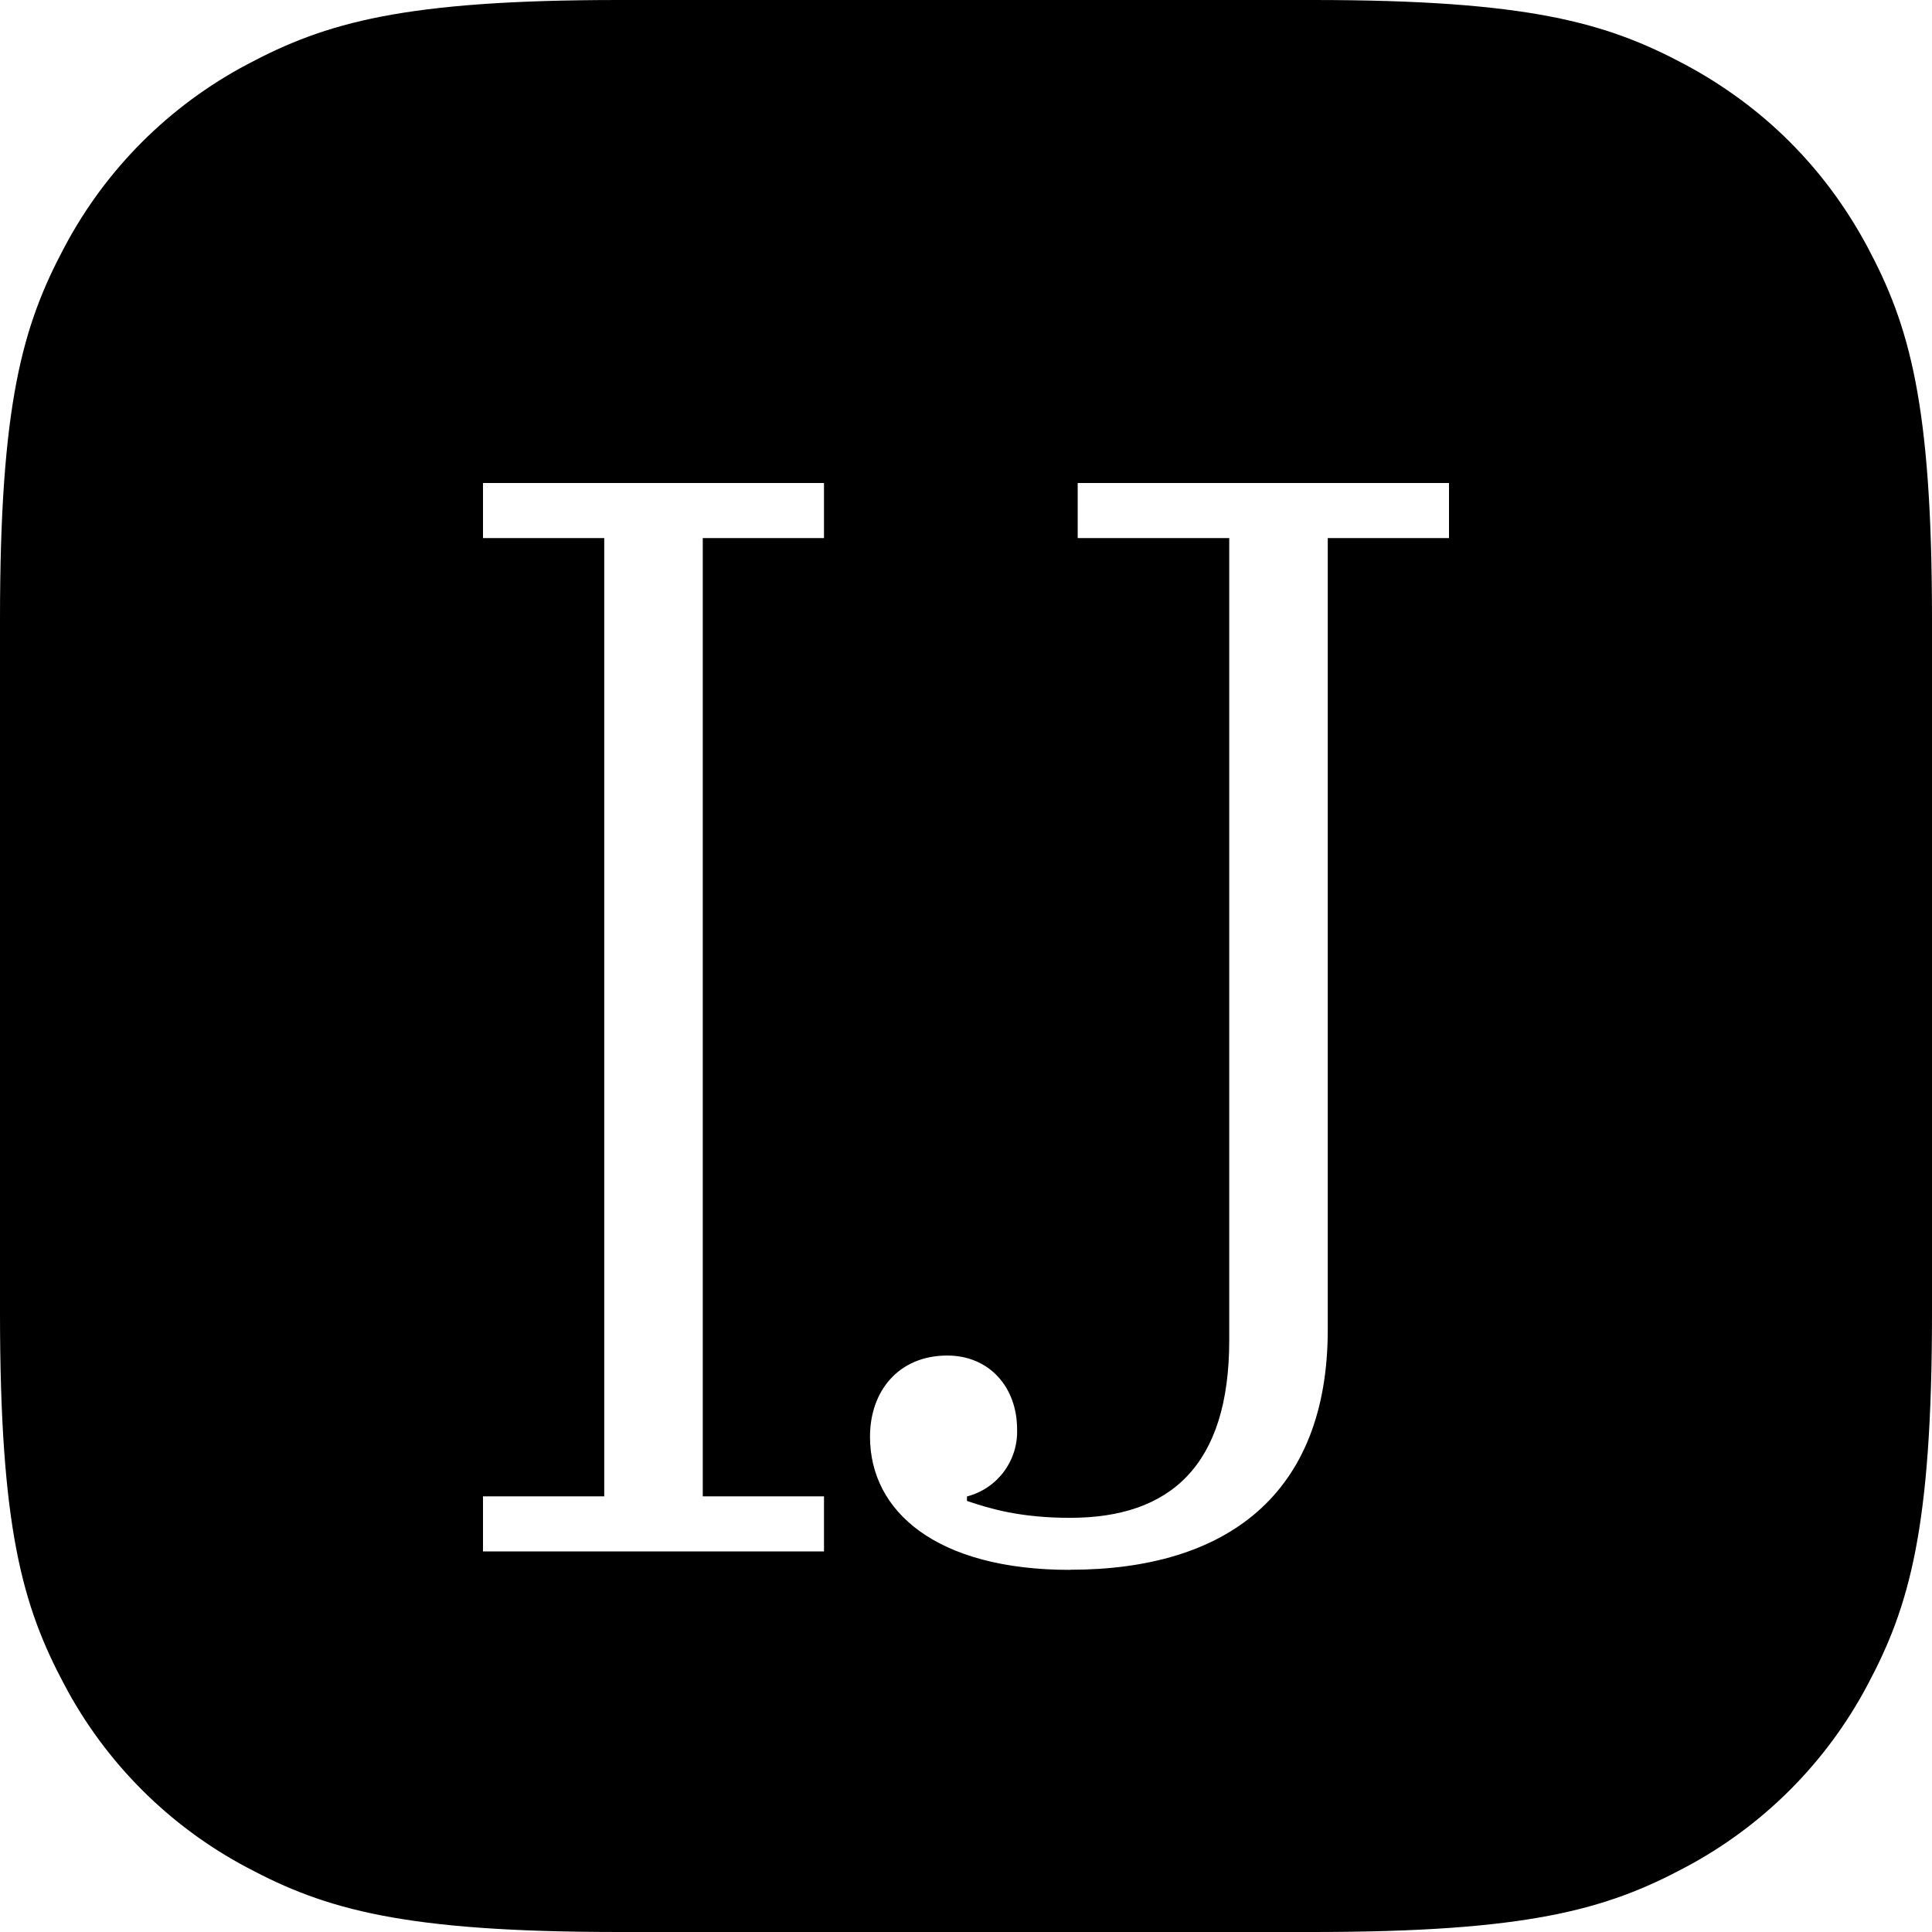
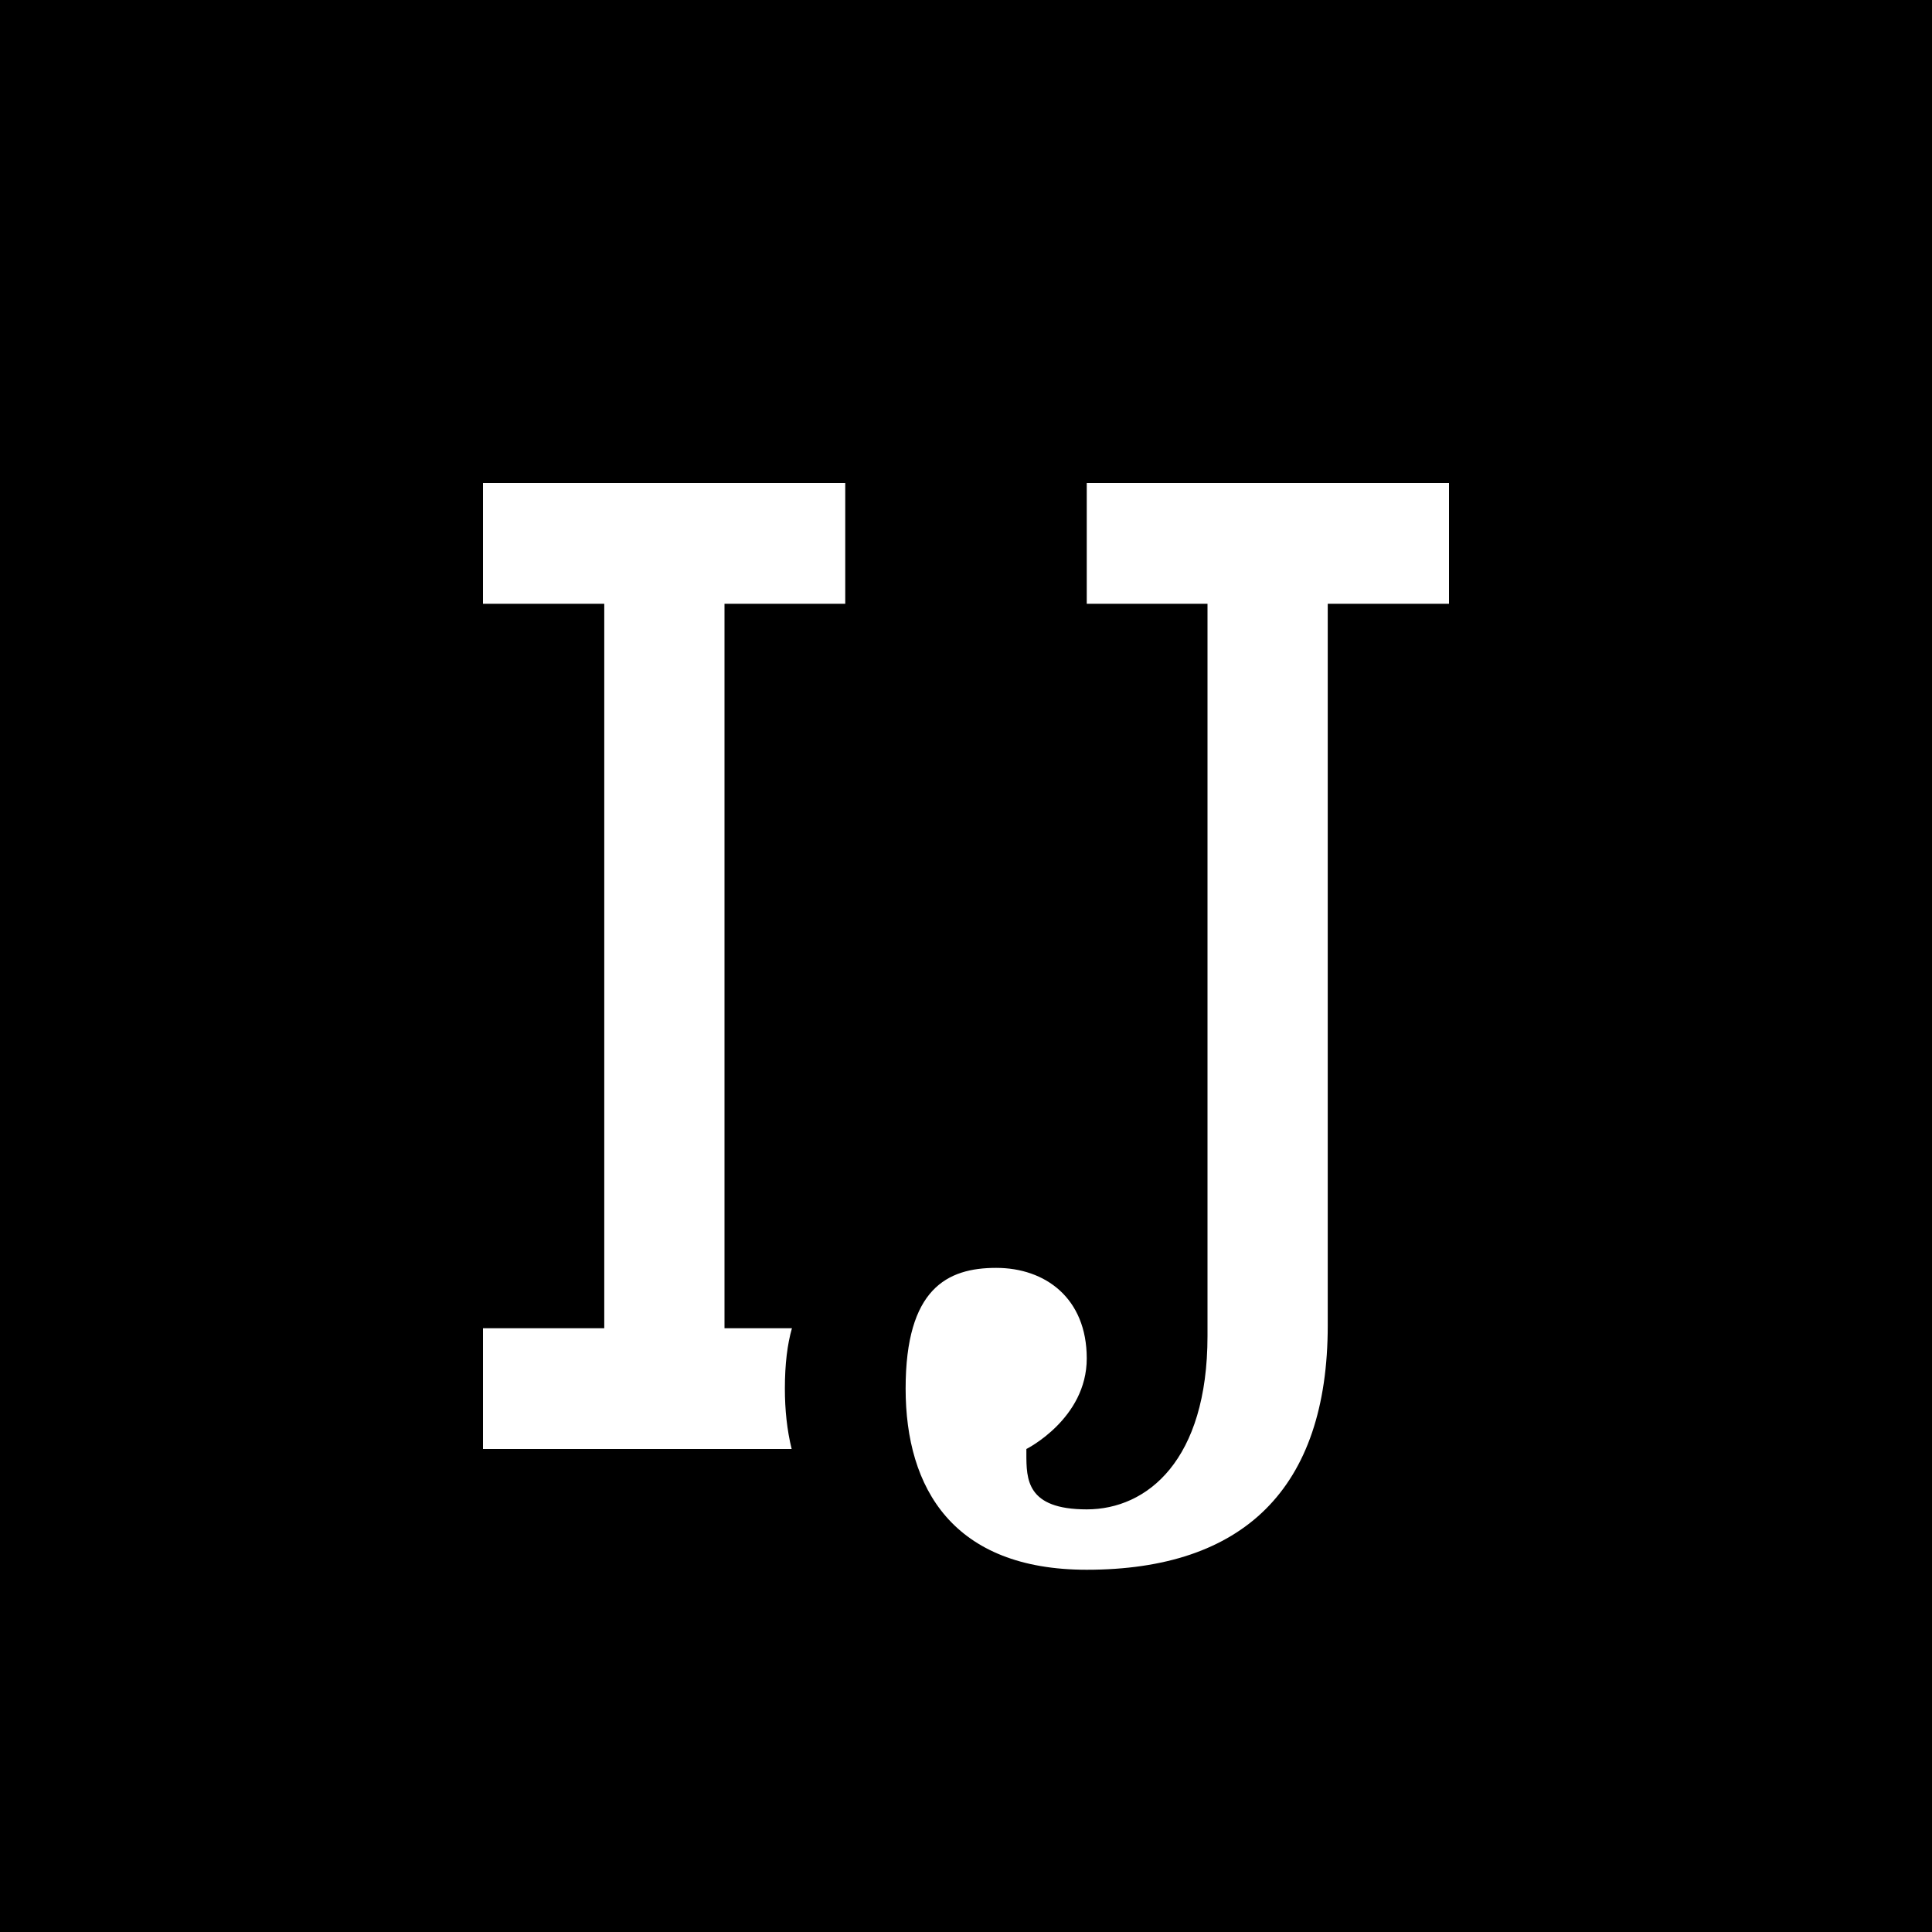
- <svg xmlns="http://www.w3.org/2000/svg" width="16" height="16" viewBox="0 0 16 16">
-   <path d="M5.128 0h5.744c1.783 0 2.43.186 3.082.534.652.349 1.163.86 1.512 1.512.348.652.534 1.299.534 3.082v5.744c0 1.783-.186 2.43-.534 3.082a3.635 3.635 0 0 1-1.512 1.512c-.652.348-1.299.534-3.082.534H5.128c-1.783 0-2.43-.186-3.082-.534a3.635 3.635 0 0 1-1.512-1.512C.186 13.302 0 12.655 0 10.872V5.128c0-1.783.186-2.43.534-3.082A3.635 3.635 0 0 1 2.046.534C2.698.186 3.345 0 5.128 0zM4 12.848h2.824v-.456H5.82V4.456h1.004V4H4v.456h1.004v7.936H4v.456zM8.862 13c1.293 0 2.134-.621 2.134-1.99V4.456H12V4H8.925v.456h1.255V11.1c0 1.039-.49 1.47-1.318 1.47-.414 0-.665-.076-.854-.14v-.037a.554.554 0 0 0 .415-.558c0-.342-.226-.609-.578-.609-.401 0-.64.292-.64.672 0 .621.552 1.103 1.657 1.103z" fill-rule="evenodd" />
+ <svg xmlns="http://www.w3.org/2000/svg" fill="none" height="512" viewBox="0 0 512 512" width="512">
+   <path clip-rule="evenodd" d="m0 0h512v512h-512zm288 416c-35.347 0-48-21.5-48-48s11-32 24-32 24 8 24 24-16 24-16 24v1.206c0 6.794 0 14.794 16 14.794s32-12.994 32-45.948v-194.052h-32v-32h96v32h-32.134v191.239c0 43.402-22.494 64.761-63.866 64.761zm-160-32v-32h32.134v-192h-32.134v-32h96v32h-32v192h17.87c-1.202 4.212-1.87 9.468-1.87 16 0 5.61.567 10.995 1.796 16z" fill="#000" fill-rule="evenodd" />
</svg>
